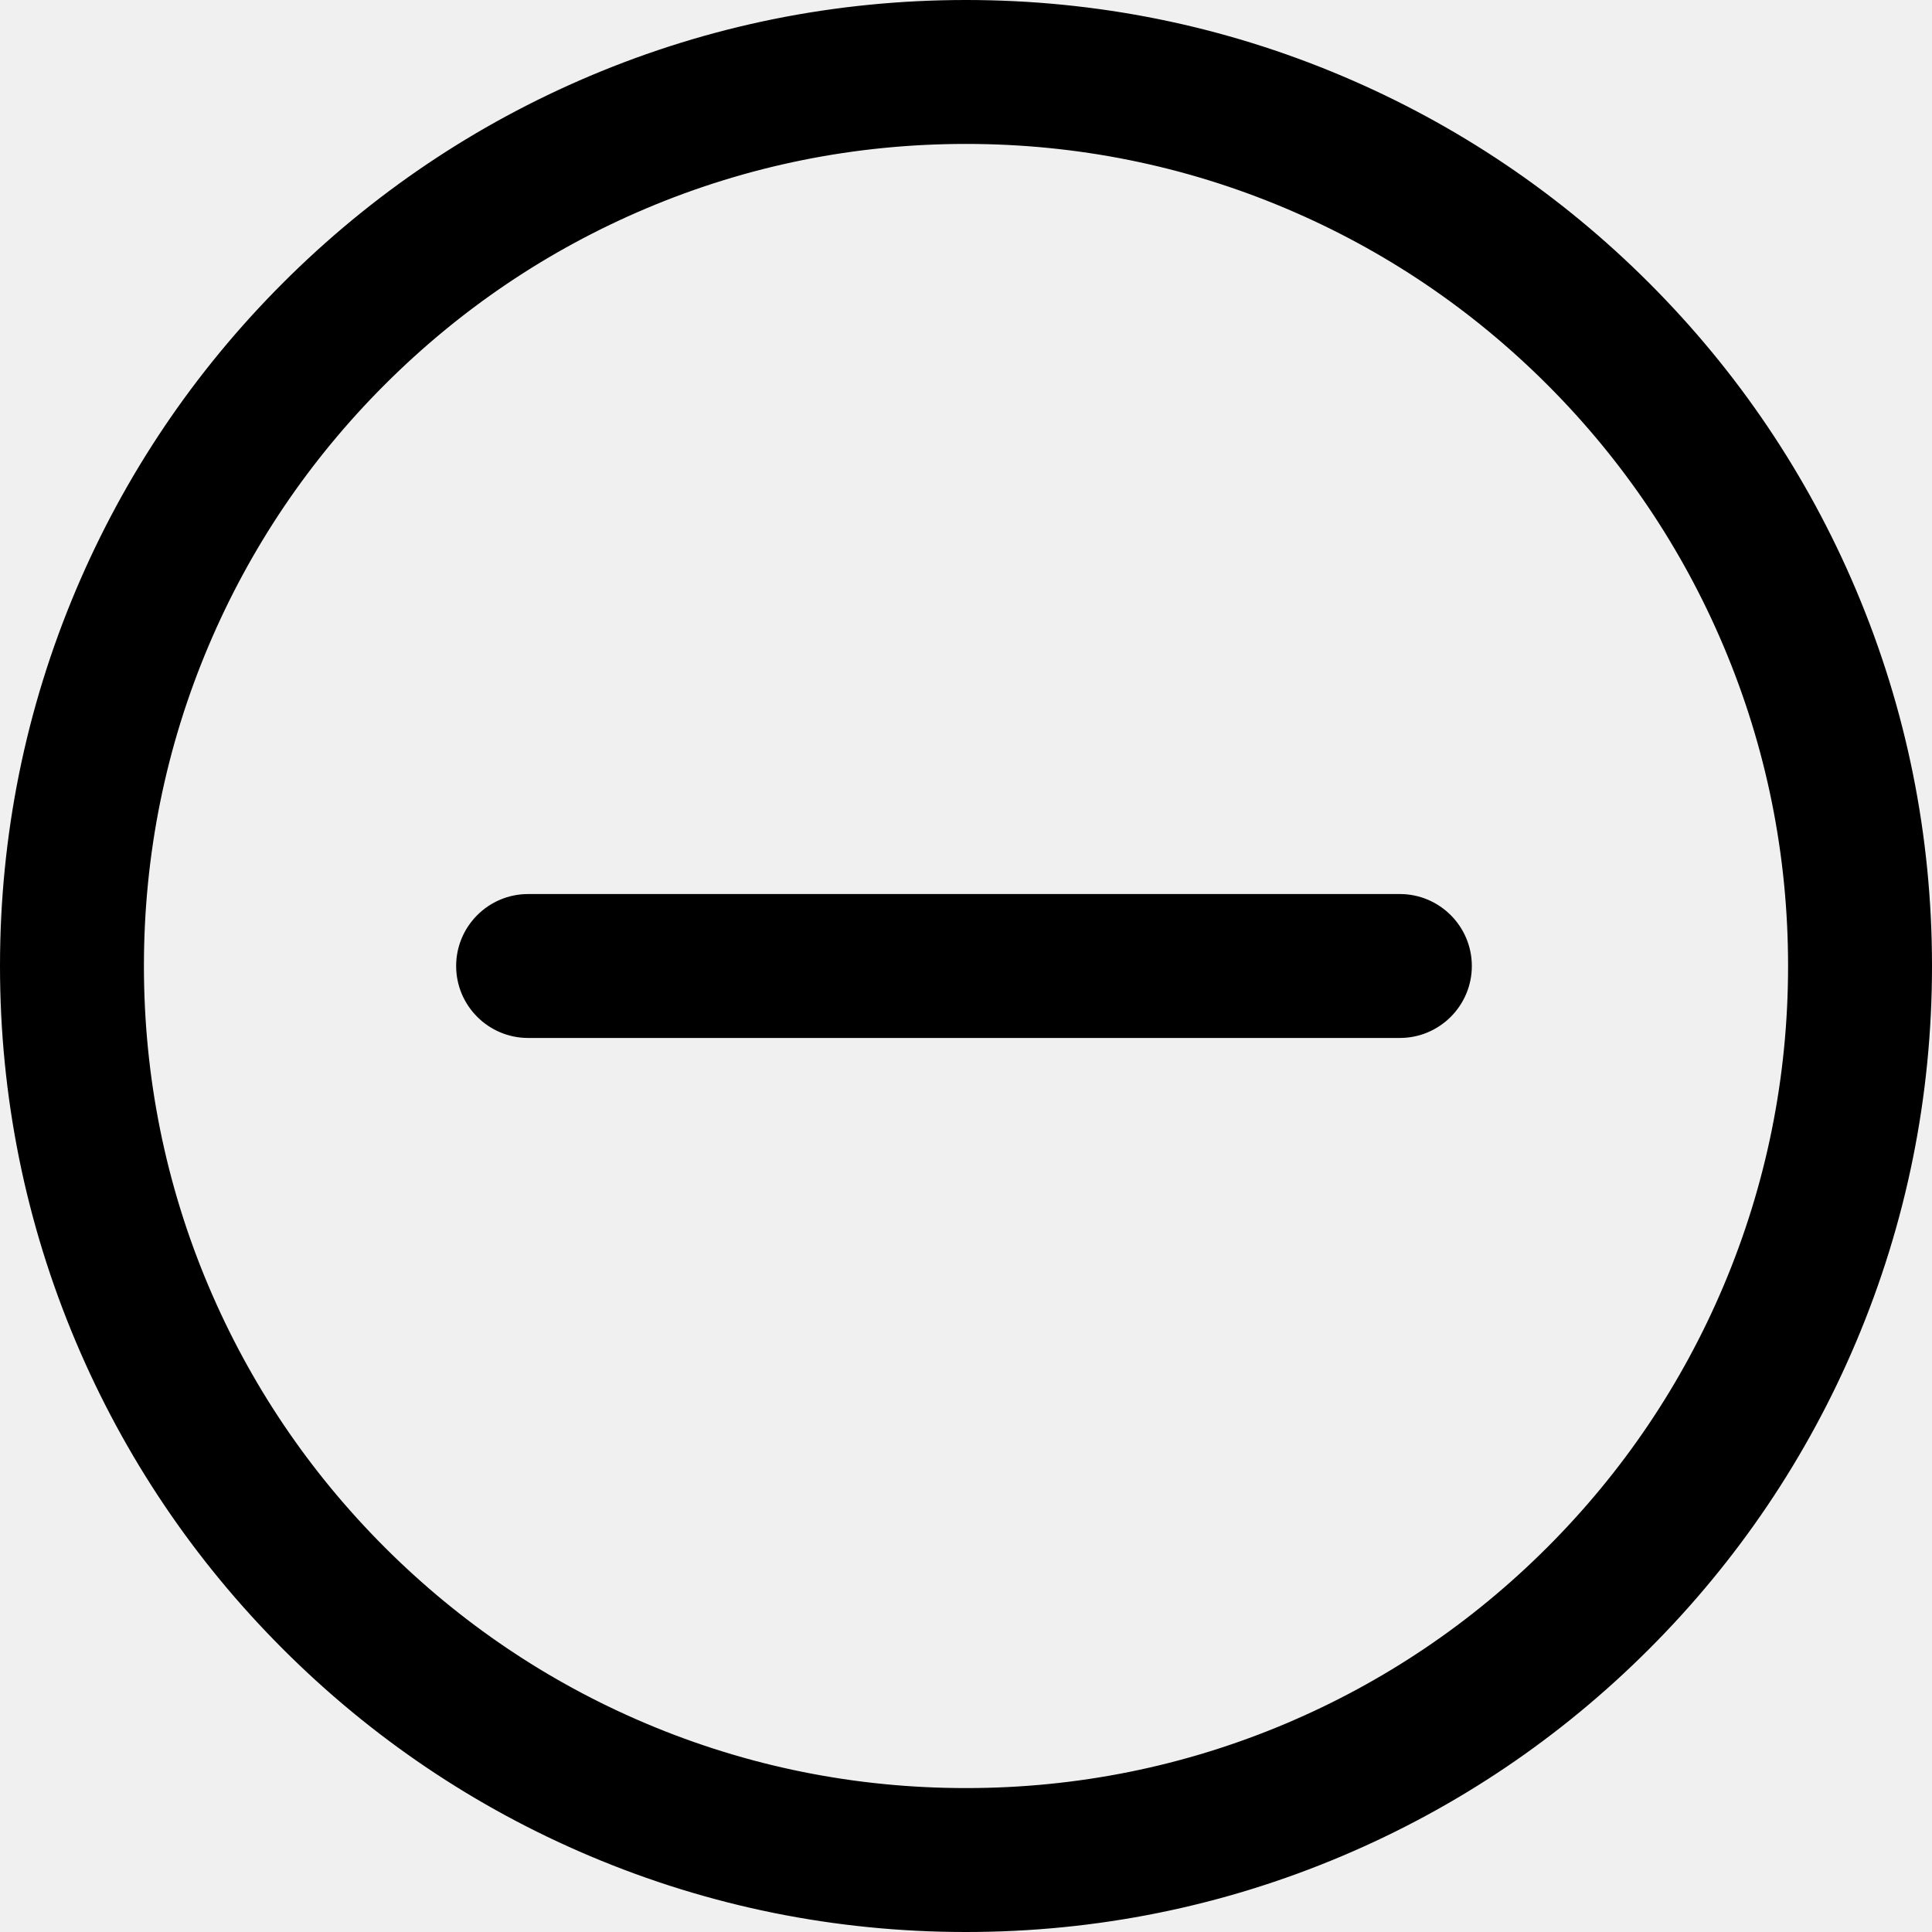
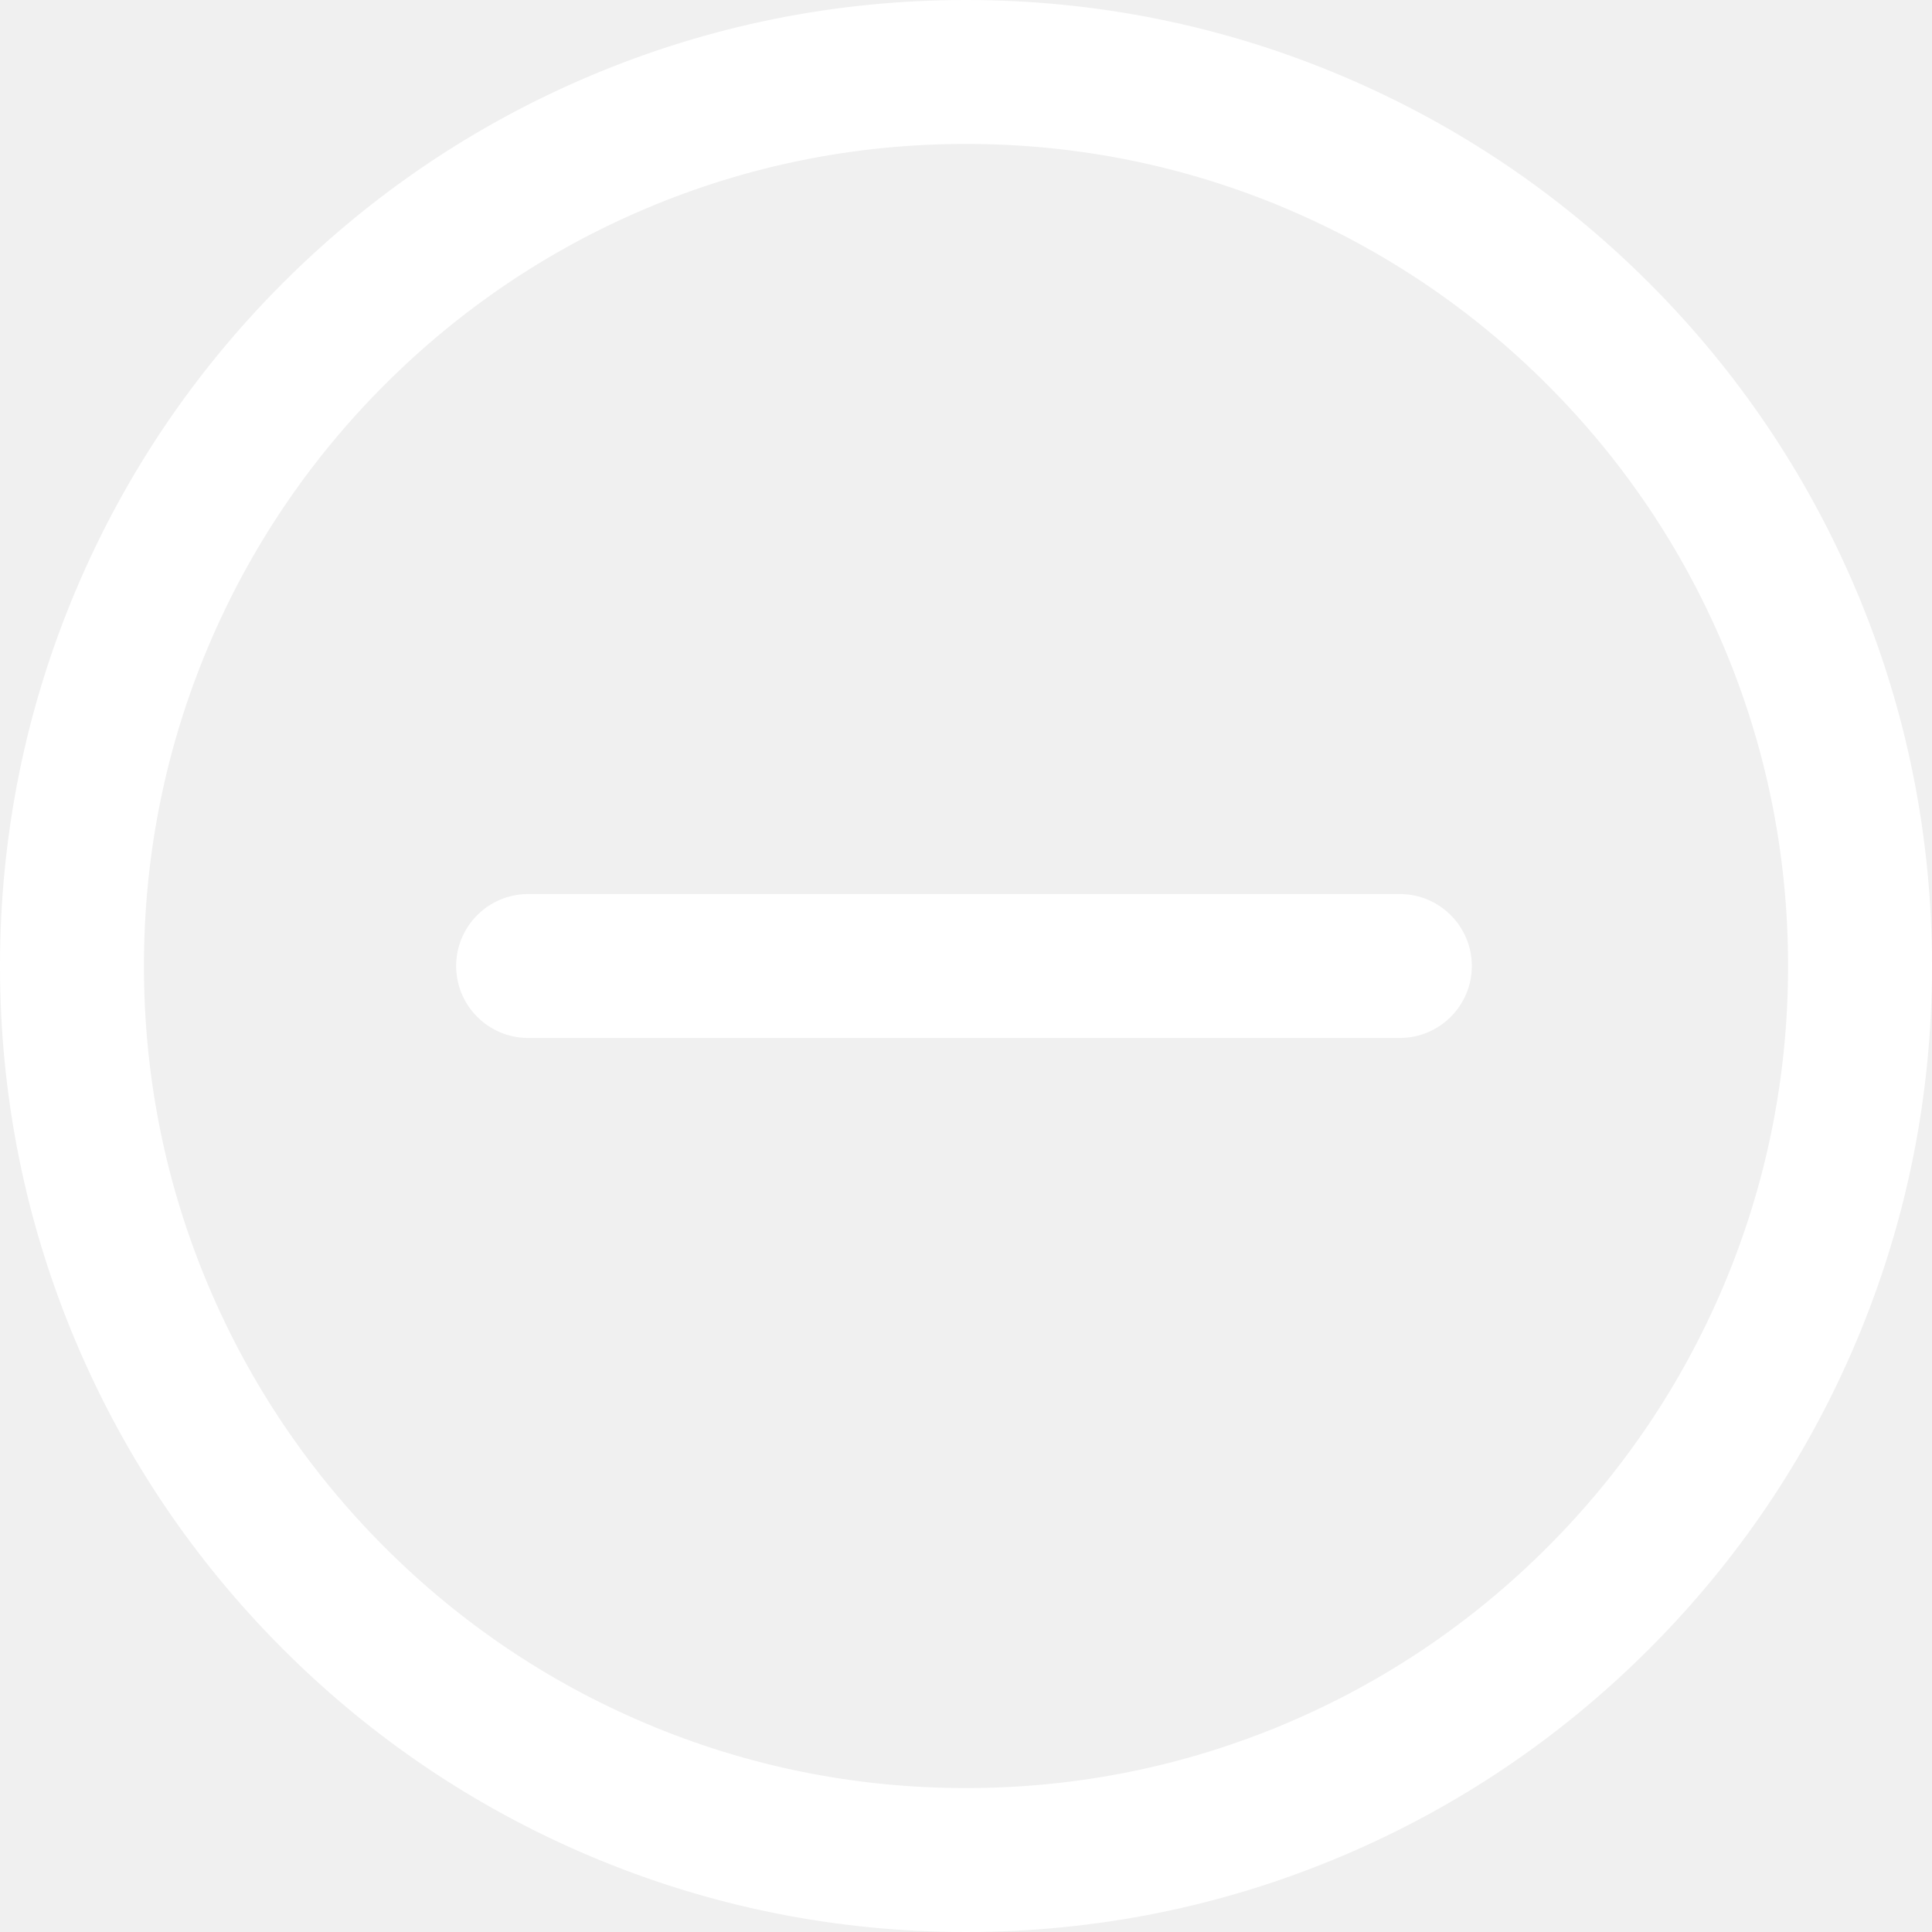
- <svg xmlns="http://www.w3.org/2000/svg" version="1.1" id="Capa_1" x="0px" y="0px" width="588.52px" height="588.52px" viewBox="0 0 588.52 588.52" style="enable-background:new 0 0 588.52 588.52;" xml:space="preserve">
+ <svg xmlns="http://www.w3.org/2000/svg" version="1.1" id="Capa_1" x="0px" y="0px" width="512px" height="512px" viewBox="0 0 588.52 588.52" style="enable-background:new 0 0 588.52 588.52;" xml:space="preserve" class="">
  <g>
    <g>
      <g>
-         <path d="M23.594,408.611c14.797,34.982,35.975,66.396,62.947,93.369c26.971,26.971,58.385,48.148,93.368,62.945     c36.23,15.324,74.704,23.094,114.352,23.094c39.648,0,78.121-7.77,114.352-23.094c34.982-14.797,66.396-35.975,93.369-62.945     c26.971-26.973,48.148-58.387,62.945-93.369c15.324-36.23,23.094-74.703,23.094-114.352c0-39.647-7.77-78.121-23.094-114.352     c-14.797-34.983-35.975-66.397-62.945-93.368c-26.973-26.972-58.387-48.15-93.369-62.947C372.381,8.27,333.908,0.5,294.26,0.5     c-39.647,0-78.121,7.77-114.352,23.094c-34.983,14.796-66.396,35.975-93.368,62.947c-26.972,26.971-48.15,58.385-62.947,93.368     C8.27,216.139,0.5,254.612,0.5,294.26C0.5,333.908,8.27,372.381,23.594,408.611z M63.049,196.597     c12.637-29.877,30.732-56.714,53.783-79.765c23.051-23.051,49.888-41.146,79.765-53.783     c30.92-13.078,63.779-19.709,97.663-19.709c33.883,0,66.742,6.631,97.664,19.71c29.875,12.636,56.713,30.732,79.764,53.783     c23.051,23.051,41.146,49.888,53.783,79.765c13.078,30.92,19.709,63.779,19.709,97.662c0,33.883-6.631,66.742-19.709,97.664     c-12.637,29.875-30.732,56.713-53.783,79.764s-49.889,41.146-79.764,53.783c-30.922,13.078-63.781,19.709-97.664,19.709     c-33.883,0-66.742-6.631-97.663-19.709c-29.877-12.637-56.714-30.732-79.765-53.783s-41.146-49.889-53.783-79.766     c-13.078-30.92-19.709-63.779-19.709-97.662C43.34,260.376,49.971,227.518,63.049,196.597z" />
-         <path d="M294.26,588.52c-39.716,0-78.255-7.783-114.546-23.133c-35.043-14.822-66.51-36.036-93.526-63.053     c-27.017-27.018-48.231-58.484-63.054-93.528C7.783,372.514,0,333.975,0,294.26s7.783-78.253,23.133-114.546     c14.822-35.043,36.037-66.51,63.054-93.526c27.017-27.018,58.483-48.232,93.526-63.054C216.006,7.783,254.545,0,294.26,0     s78.254,7.783,114.546,23.133c35.043,14.822,66.511,36.037,93.528,63.054c27.016,27.016,48.229,58.482,63.053,93.526     c15.35,36.292,23.133,74.831,23.133,114.546s-7.783,78.255-23.133,114.546c-14.822,35.043-36.036,66.511-63.053,93.528     c-27.018,27.017-58.485,48.23-93.528,63.052C372.515,580.736,333.976,588.52,294.26,588.52z M294.26,1     c-39.58,0-77.988,7.757-114.157,23.054c-34.924,14.771-66.284,35.914-93.209,62.84c-26.925,26.925-48.068,58.285-62.84,93.209     C8.757,216.272,1,254.68,1,294.26s7.757,77.988,23.054,114.157c14.772,34.924,35.915,66.284,62.84,93.21     c26.925,26.925,58.285,48.066,93.209,62.838c36.167,15.298,74.576,23.055,114.157,23.055s77.989-7.757,114.157-23.055     c34.923-14.771,66.283-35.913,93.21-62.838c26.925-26.927,48.066-58.287,62.838-93.21     c15.298-36.168,23.055-74.576,23.055-114.157s-7.757-77.989-23.055-114.157c-14.771-34.925-35.914-66.285-62.838-93.209     c-26.927-26.926-58.287-48.068-93.21-62.84C372.248,8.757,333.84,1,294.26,1z M294.26,545.68     c-33.952,0-66.875-6.645-97.857-19.748c-29.936-12.662-56.826-30.794-79.923-53.891c-23.096-23.096-41.227-49.986-53.89-79.925     C49.484,361.135,42.84,328.211,42.84,294.26c0-33.95,6.645-66.874,19.749-97.857c12.662-29.936,30.793-56.826,53.89-79.923     c23.097-23.097,49.987-41.228,79.923-53.89c30.983-13.104,63.907-19.749,97.857-19.749c33.951,0,66.875,6.645,97.858,19.75     c29.937,12.662,56.826,30.793,79.923,53.89c23.098,23.098,41.229,49.988,53.891,79.923     c13.104,30.982,19.748,63.906,19.748,97.857s-6.645,66.875-19.748,97.858c-12.663,29.937-30.794,56.827-53.891,79.923     c-23.096,23.097-49.986,41.228-79.923,53.89C361.135,539.035,328.211,545.68,294.26,545.68z M294.26,43.84     c-33.816,0-66.609,6.618-97.468,19.67c-29.817,12.612-56.601,30.671-79.606,53.676c-23.005,23.005-41.065,49.789-53.676,79.606     c-13.052,30.859-19.67,63.652-19.67,97.468c0,33.816,6.618,66.609,19.67,97.468c12.613,29.818,30.672,56.603,53.676,79.606     c23.006,23.006,49.789,41.064,79.606,53.676c30.858,13.052,63.651,19.67,97.468,19.67c33.816,0,66.609-6.618,97.47-19.67     c29.816-12.612,56.6-30.671,79.604-53.676s41.063-49.788,53.676-79.604c13.052-30.86,19.67-63.653,19.67-97.47     c0-33.817-6.618-66.609-19.67-97.467c-12.611-29.816-30.67-56.6-53.676-79.606c-23.005-23.005-49.788-41.064-79.604-53.676     C360.869,50.458,328.076,43.84,294.26,43.84z" />
-       </g>
-       <g>
-         <path d="M160.87,315.68h265.556c11.83,0,21.42-9.59,21.42-21.42c0-11.83-9.59-21.42-21.42-21.42H160.87     c-11.83,0-21.42,9.59-21.42,21.42C139.45,306.09,149.04,315.68,160.87,315.68z" />
-         <path d="M426.426,316.18H160.87c-12.087,0-21.92-9.833-21.92-21.92s9.833-21.92,21.92-21.92h265.556     c12.087,0,21.92,9.833,21.92,21.92S438.513,316.18,426.426,316.18z M160.87,273.34c-11.535,0-20.92,9.385-20.92,20.92     s9.385,20.92,20.92,20.92h265.556c11.535,0,20.92-9.385,20.92-20.92s-9.385-20.92-20.92-20.92H160.87z" />
+         <g>
+           <path d="M23.594,408.611c14.797,34.982,35.975,66.396,62.947,93.369c26.971,26.971,58.385,48.148,93.368,62.945     c36.23,15.324,74.704,23.094,114.352,23.094c39.648,0,78.121-7.77,114.352-23.094c34.982-14.797,66.396-35.975,93.369-62.945     c26.971-26.973,48.148-58.387,62.945-93.369c15.324-36.23,23.094-74.703,23.094-114.352c0-39.647-7.77-78.121-23.094-114.352     c-14.797-34.983-35.975-66.397-62.945-93.368c-26.973-26.972-58.387-48.15-93.369-62.947C372.381,8.27,333.908,0.5,294.26,0.5     c-39.647,0-78.121,7.77-114.352,23.094c-34.983,14.796-66.396,35.975-93.368,62.947c-26.972,26.971-48.15,58.385-62.947,93.368     C8.27,216.139,0.5,254.612,0.5,294.26C0.5,333.908,8.27,372.381,23.594,408.611z M63.049,196.597     c12.637-29.877,30.732-56.714,53.783-79.765c23.051-23.051,49.888-41.146,79.765-53.783     c30.92-13.078,63.779-19.709,97.663-19.709c33.883,0,66.742,6.631,97.664,19.71c29.875,12.636,56.713,30.732,79.764,53.783     c23.051,23.051,41.146,49.888,53.783,79.765c13.078,30.92,19.709,63.779,19.709,97.662c0,33.883-6.631,66.742-19.709,97.664     c-12.637,29.875-30.732,56.713-53.783,79.764s-49.889,41.146-79.764,53.783c-30.922,13.078-63.781,19.709-97.664,19.709     c-33.883,0-66.742-6.631-97.663-19.709c-29.877-12.637-56.714-30.732-79.765-53.783s-41.146-49.889-53.783-79.766     c-13.078-30.92-19.709-63.779-19.709-97.662C43.34,260.376,49.971,227.518,63.049,196.597z" data-original="#000000" class="active-path" data-old_color="#000000" fill="#FFFFFF" />
+           <path d="M294.26,588.52c-39.716,0-78.255-7.783-114.546-23.133c-35.043-14.822-66.51-36.036-93.526-63.053     c-27.017-27.018-48.231-58.484-63.054-93.528C7.783,372.514,0,333.975,0,294.26s7.783-78.253,23.133-114.546     c14.822-35.043,36.037-66.51,63.054-93.526c27.017-27.018,58.483-48.232,93.526-63.054C216.006,7.783,254.545,0,294.26,0     s78.254,7.783,114.546,23.133c35.043,14.822,66.511,36.037,93.528,63.054c27.016,27.016,48.229,58.482,63.053,93.526     c15.35,36.292,23.133,74.831,23.133,114.546s-7.783,78.255-23.133,114.546c-14.822,35.043-36.036,66.511-63.053,93.528     c-27.018,27.017-58.485,48.23-93.528,63.052C372.515,580.736,333.976,588.52,294.26,588.52z M294.26,1     c-39.58,0-77.988,7.757-114.157,23.054c-34.924,14.771-66.284,35.914-93.209,62.84c-26.925,26.925-48.068,58.285-62.84,93.209     C8.757,216.272,1,254.68,1,294.26s7.757,77.988,23.054,114.157c14.772,34.924,35.915,66.284,62.84,93.21     c26.925,26.925,58.285,48.066,93.209,62.838c36.167,15.298,74.576,23.055,114.157,23.055s77.989-7.757,114.157-23.055     c34.923-14.771,66.283-35.913,93.21-62.838c26.925-26.927,48.066-58.287,62.838-93.21     c15.298-36.168,23.055-74.576,23.055-114.157s-7.757-77.989-23.055-114.157c-14.771-34.925-35.914-66.285-62.838-93.209     c-26.927-26.926-58.287-48.068-93.21-62.84C372.248,8.757,333.84,1,294.26,1z M294.26,545.68     c-33.952,0-66.875-6.645-97.857-19.748c-29.936-12.662-56.826-30.794-79.923-53.891c-23.096-23.096-41.227-49.986-53.89-79.925     C49.484,361.135,42.84,328.211,42.84,294.26c0-33.95,6.645-66.874,19.749-97.857c12.662-29.936,30.793-56.826,53.89-79.923     c23.097-23.097,49.987-41.228,79.923-53.89c30.983-13.104,63.907-19.749,97.857-19.749c33.951,0,66.875,6.645,97.858,19.75     c29.937,12.662,56.826,30.793,79.923,53.89c23.098,23.098,41.229,49.988,53.891,79.923     c13.104,30.982,19.748,63.906,19.748,97.857s-6.645,66.875-19.748,97.858c-12.663,29.937-30.794,56.827-53.891,79.923     c-23.096,23.097-49.986,41.228-79.923,53.89C361.135,539.035,328.211,545.68,294.26,545.68z M294.26,43.84     c-33.816,0-66.609,6.618-97.468,19.67c-29.817,12.612-56.601,30.671-79.606,53.676c-23.005,23.005-41.065,49.789-53.676,79.606     c-13.052,30.859-19.67,63.652-19.67,97.468c0,33.816,6.618,66.609,19.67,97.468c12.613,29.818,30.672,56.603,53.676,79.606     c23.006,23.006,49.789,41.064,79.606,53.676c30.858,13.052,63.651,19.67,97.468,19.67c33.816,0,66.609-6.618,97.47-19.67     c29.816-12.612,56.6-30.671,79.604-53.676s41.063-49.788,53.676-79.604c13.052-30.86,19.67-63.653,19.67-97.47     c0-33.817-6.618-66.609-19.67-97.467c-12.611-29.816-30.67-56.6-53.676-79.606c-23.005-23.005-49.788-41.064-79.604-53.676     C360.869,50.458,328.076,43.84,294.26,43.84z" data-original="#000000" class="active-path" data-old_color="#000000" fill="#FFFFFF" />
+         </g>
+         <g>
+           <path d="M160.87,315.68h265.556c11.83,0,21.42-9.59,21.42-21.42c0-11.83-9.59-21.42-21.42-21.42H160.87     c-11.83,0-21.42,9.59-21.42,21.42C139.45,306.09,149.04,315.68,160.87,315.68z" data-original="#000000" class="active-path" data-old_color="#000000" fill="#FFFFFF" />
+           <path d="M426.426,316.18H160.87c-12.087,0-21.92-9.833-21.92-21.92s9.833-21.92,21.92-21.92h265.556     c12.087,0,21.92,9.833,21.92,21.92S438.513,316.18,426.426,316.18z M160.87,273.34c-11.535,0-20.92,9.385-20.92,20.92     s9.385,20.92,20.92,20.92h265.556c11.535,0,20.92-9.385,20.92-20.92s-9.385-20.92-20.92-20.92H160.87z" data-original="#000000" class="active-path" data-old_color="#000000" fill="#FFFFFF" />
+         </g>
      </g>
    </g>
  </g>
-   <g>
- </g>
-   <g>
- </g>
-   <g>
- </g>
-   <g>
- </g>
-   <g>
- </g>
-   <g>
- </g>
-   <g>
- </g>
-   <g>
- </g>
-   <g>
- </g>
-   <g>
- </g>
-   <g>
- </g>
-   <g>
- </g>
-   <g>
- </g>
-   <g>
- </g>
-   <g>
- </g>
</svg>
